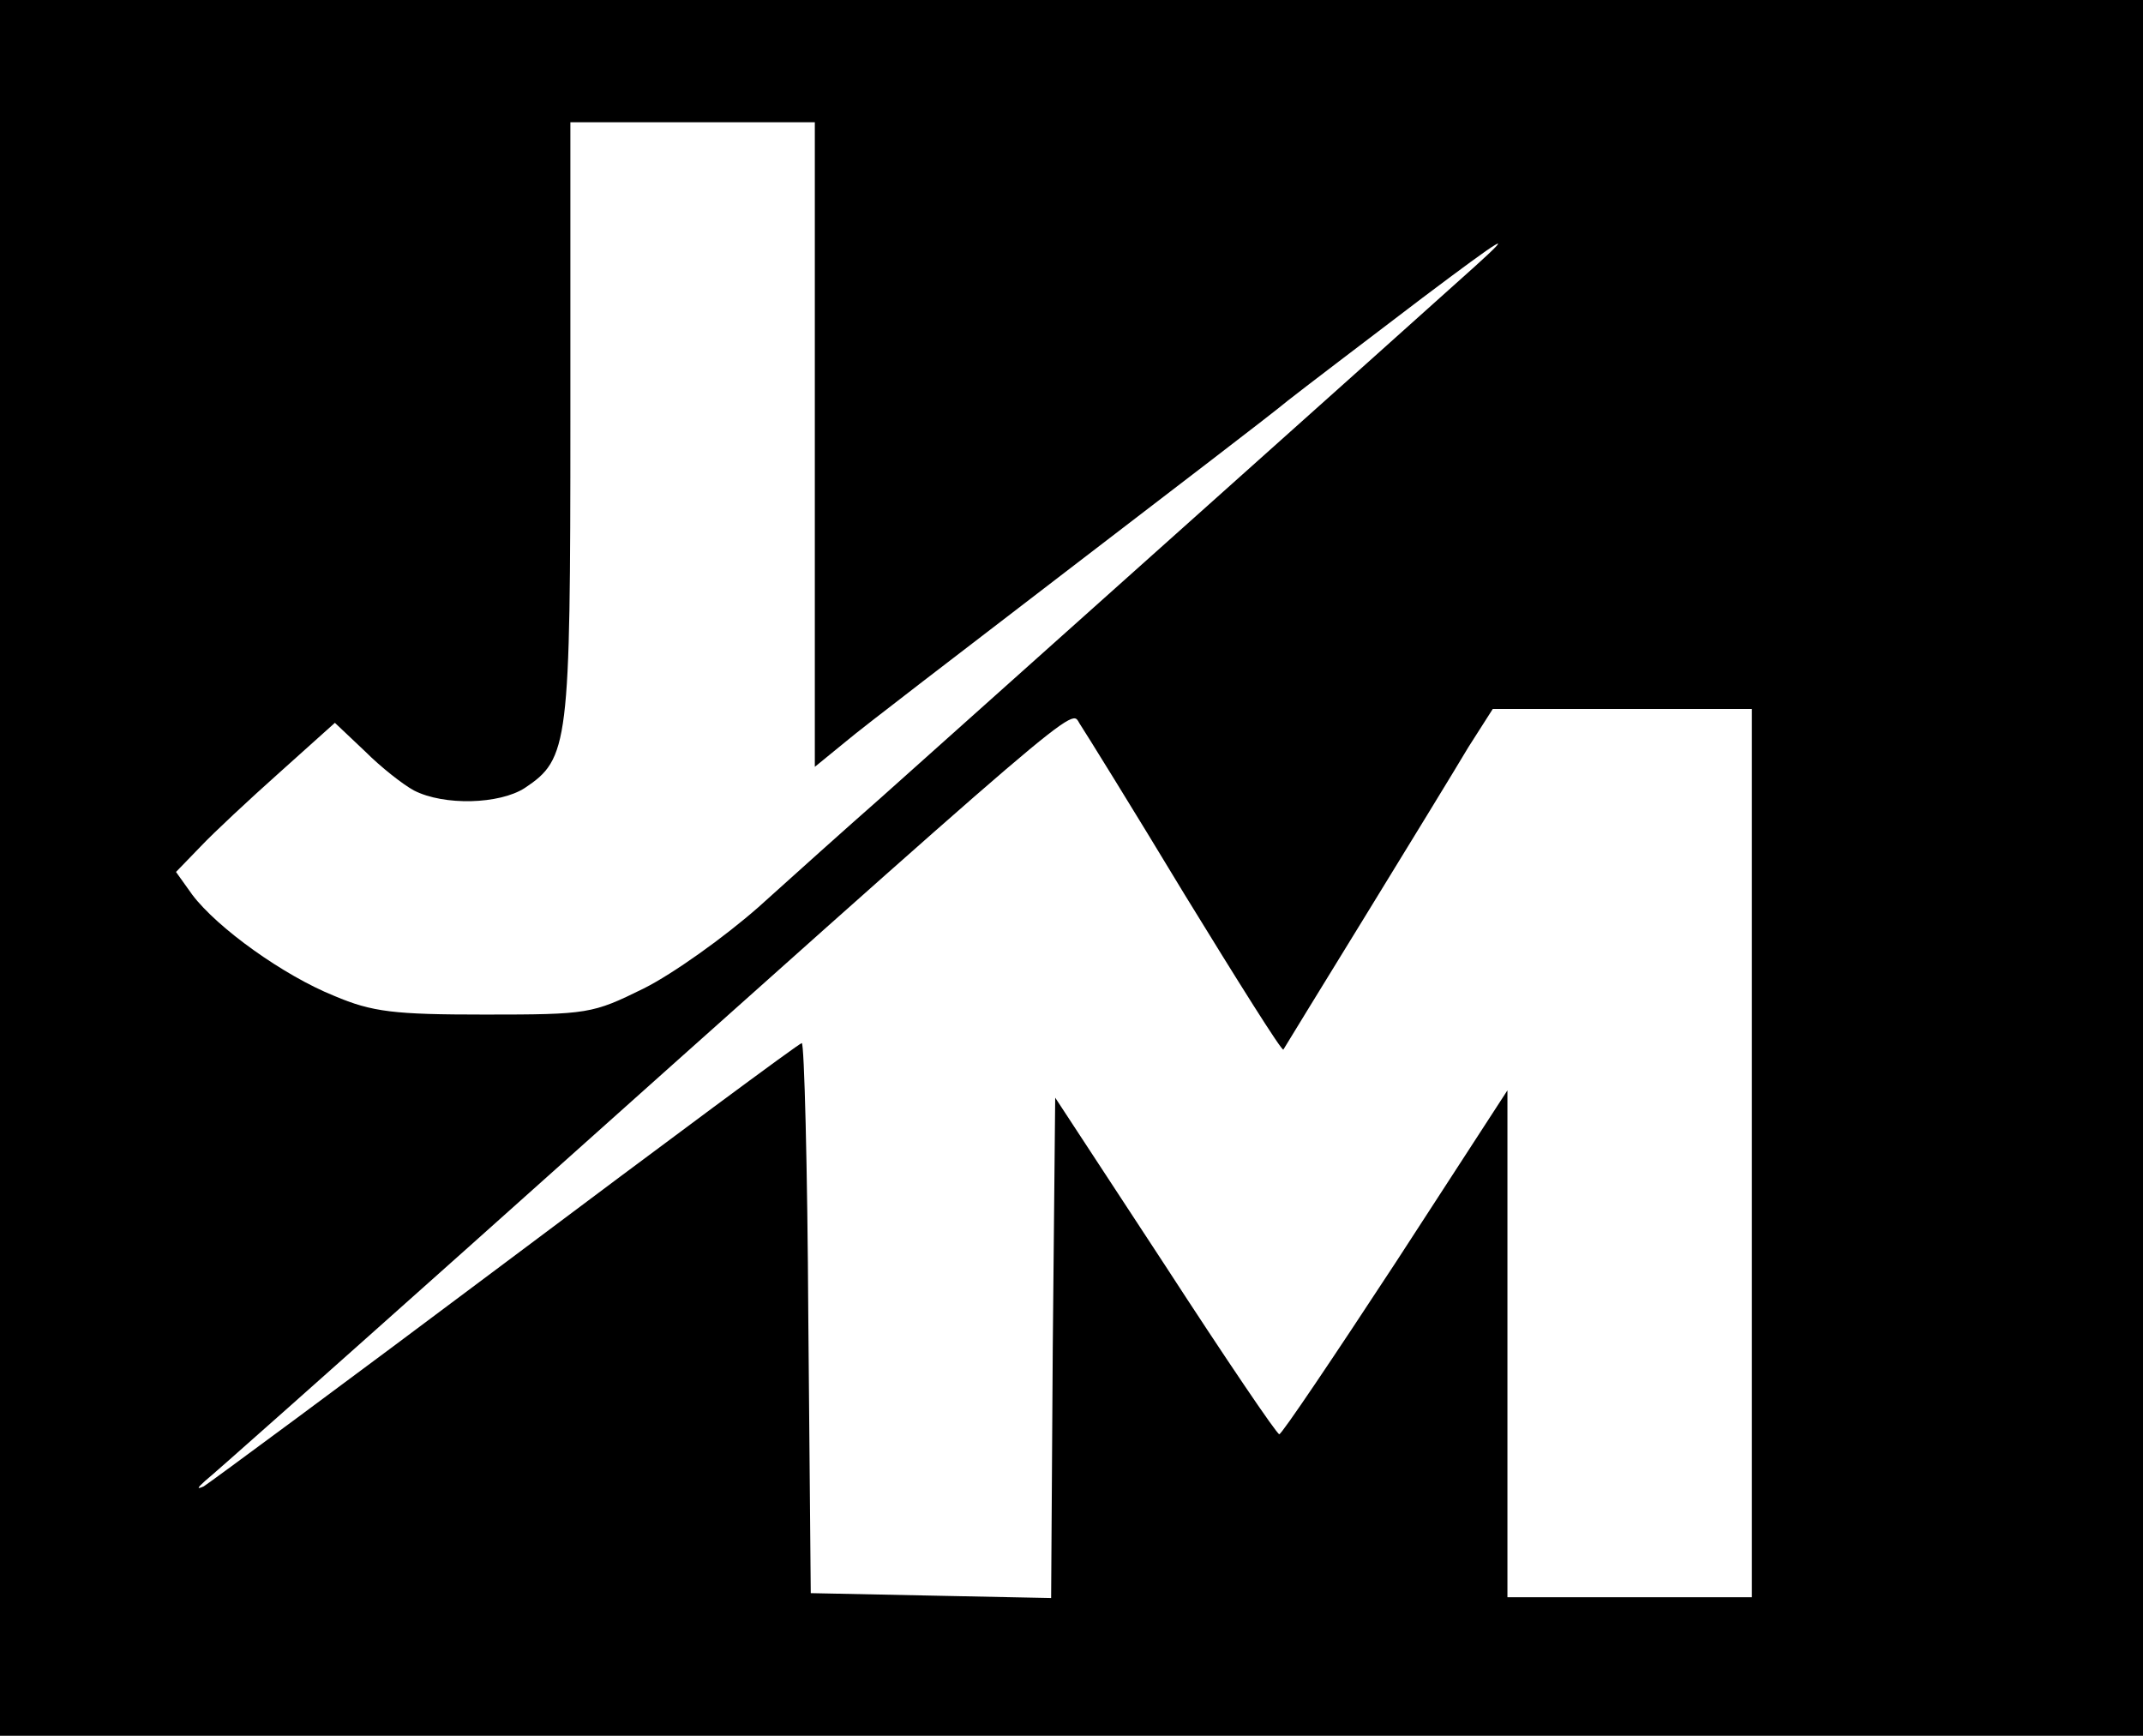
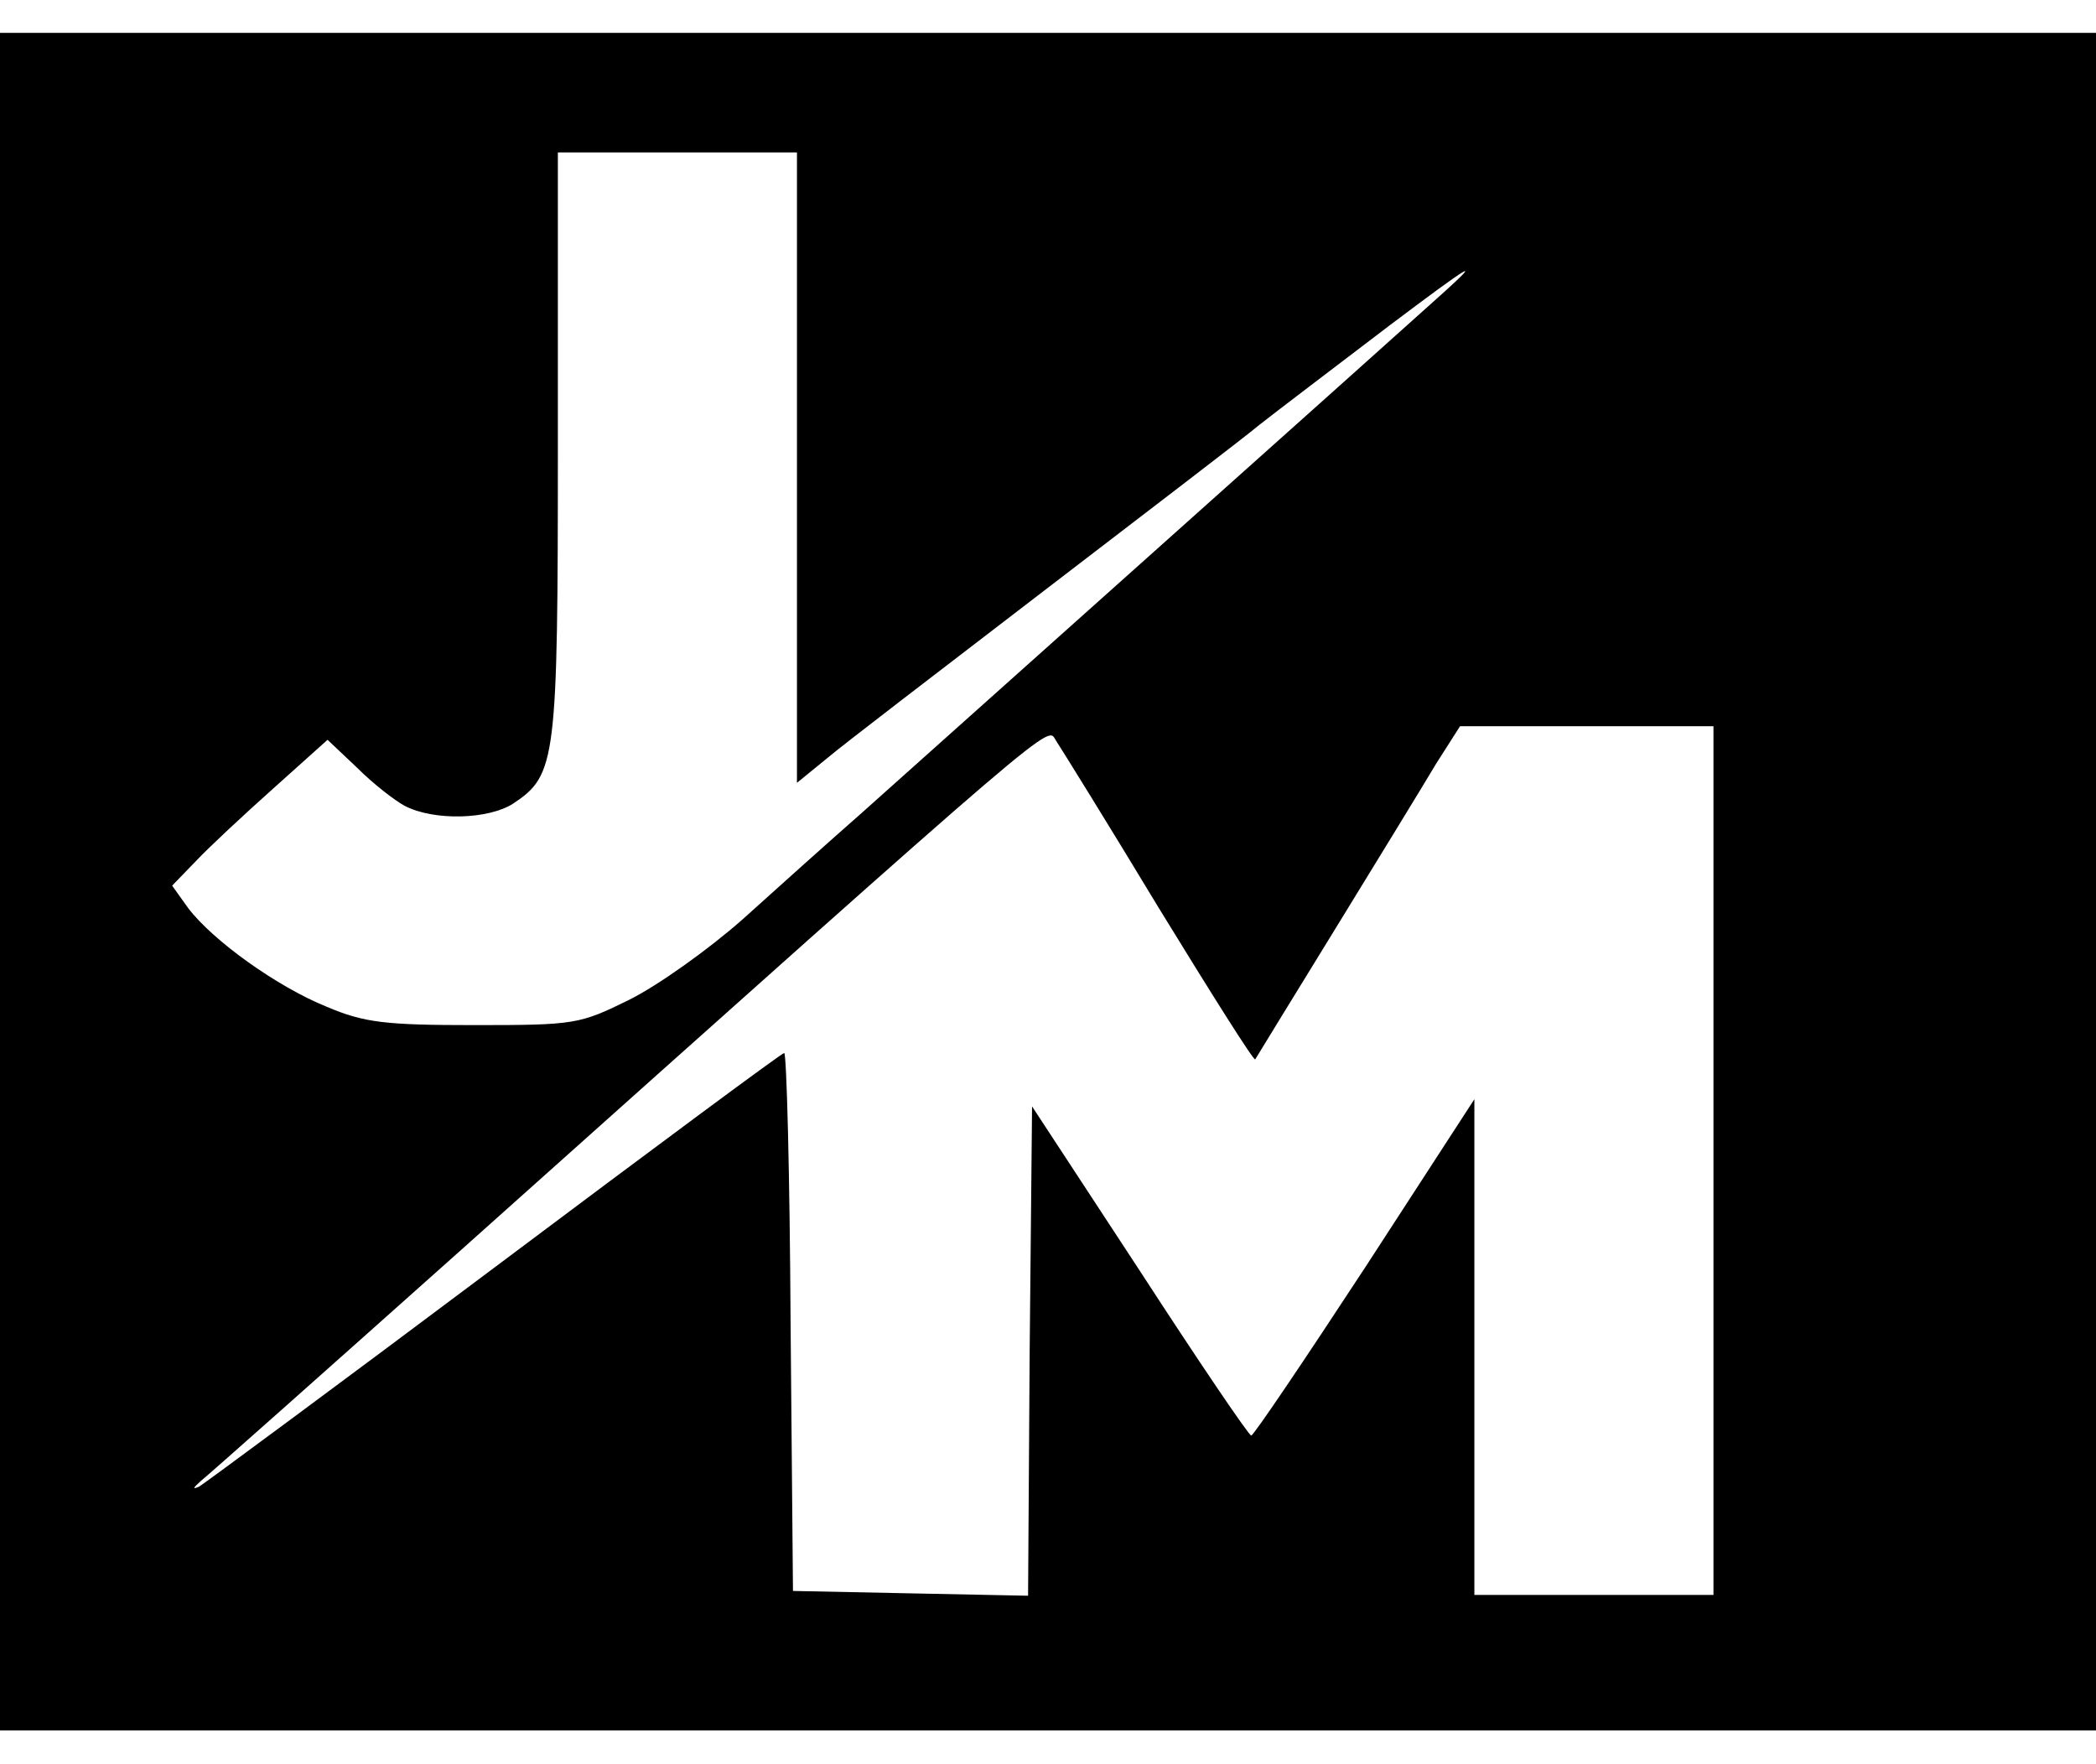
- <svg xmlns="http://www.w3.org/2000/svg" version="1.0" width="263pt" height="213pt" viewBox="0 0 263 213" preserveAspectRatio="xMidYMid meet">
+ <svg xmlns="http://www.w3.org/2000/svg" version="1.0" width="63pt" height="53pt" viewBox="0 0 263 213" preserveAspectRatio="xMidYMid meet">
  <g transform="translate(0,213) scale(0.1,-0.1)" fill="#000000" stroke="none">
    <path d="M0 1065 l0 -1065 1315 0 1315 0 0 1065 0 1065 -1315 0 -1315 0 0 -1065z m1000 519 l0 -395 38 31 c20 17 143 111 272 210 129 99 251 192 270 208 19 15 94 72 165 126 101 76 116 85 65 39 -72 -65 -614 -549 -729 -652 -41 -36 -109 -97 -150 -134 -42 -37 -105 -82 -141 -100 -63 -31 -68 -32 -195 -32 -111 0 -138 3 -185 23 -62 25 -143 83 -174 124 l-20 28 30 31 c16 17 60 58 97 91 l68 61 37 -35 c20 -20 47 -41 60 -48 37 -19 105 -17 136 3 54 36 56 53 56 452 l0 365 150 0 150 0 0 -396z m454 -552 c65 -106 119 -192 121 -190 1 2 46 75 100 163 54 88 111 181 127 208 l30 47 159 0 159 0 0 -545 0 -545 -150 0 -150 0 0 311 0 311 -137 -211 c-76 -116 -140 -211 -143 -211 -3 0 -66 93 -140 207 l-135 206 -3 -307 -2 -307 -148 3 -147 3 -3 337 c-1 186 -5 338 -8 338 -3 0 -166 -121 -362 -268 -196 -147 -364 -271 -372 -276 -9 -4 -8 -2 2 7 9 7 153 135 320 284 773 691 741 663 753 645 6 -9 65 -104 129 -210z" />
  </g>
</svg>
